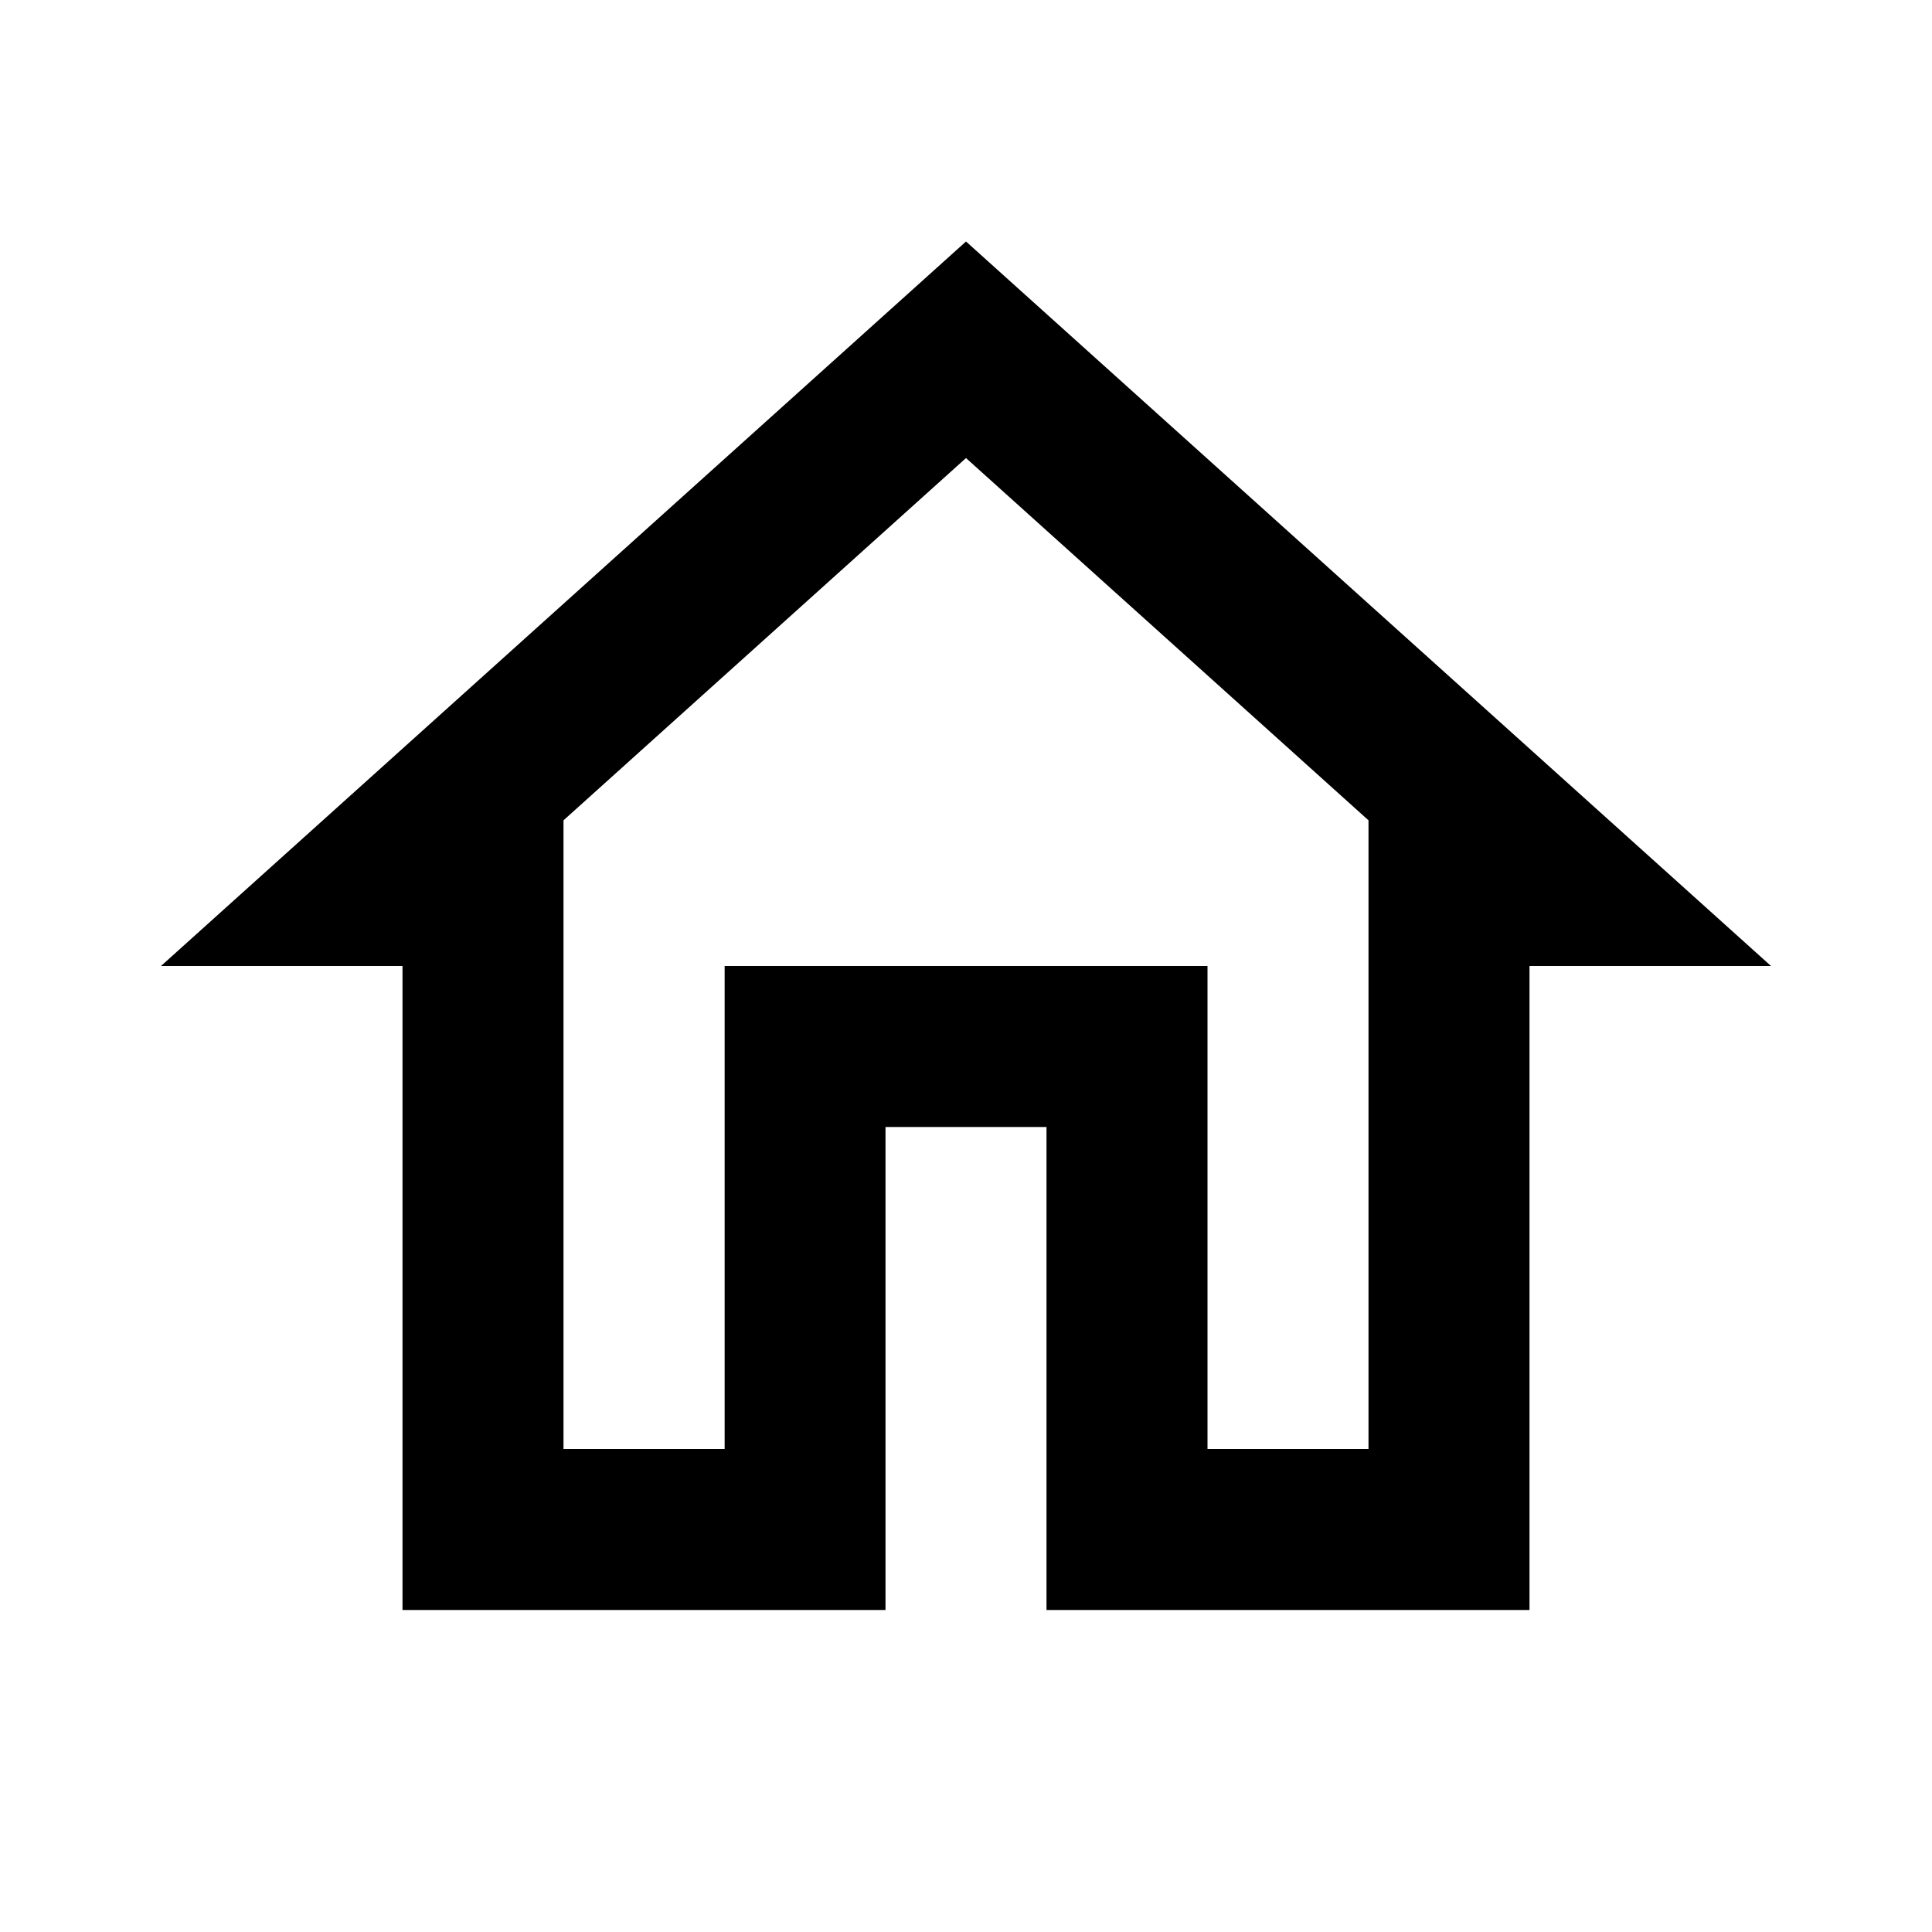
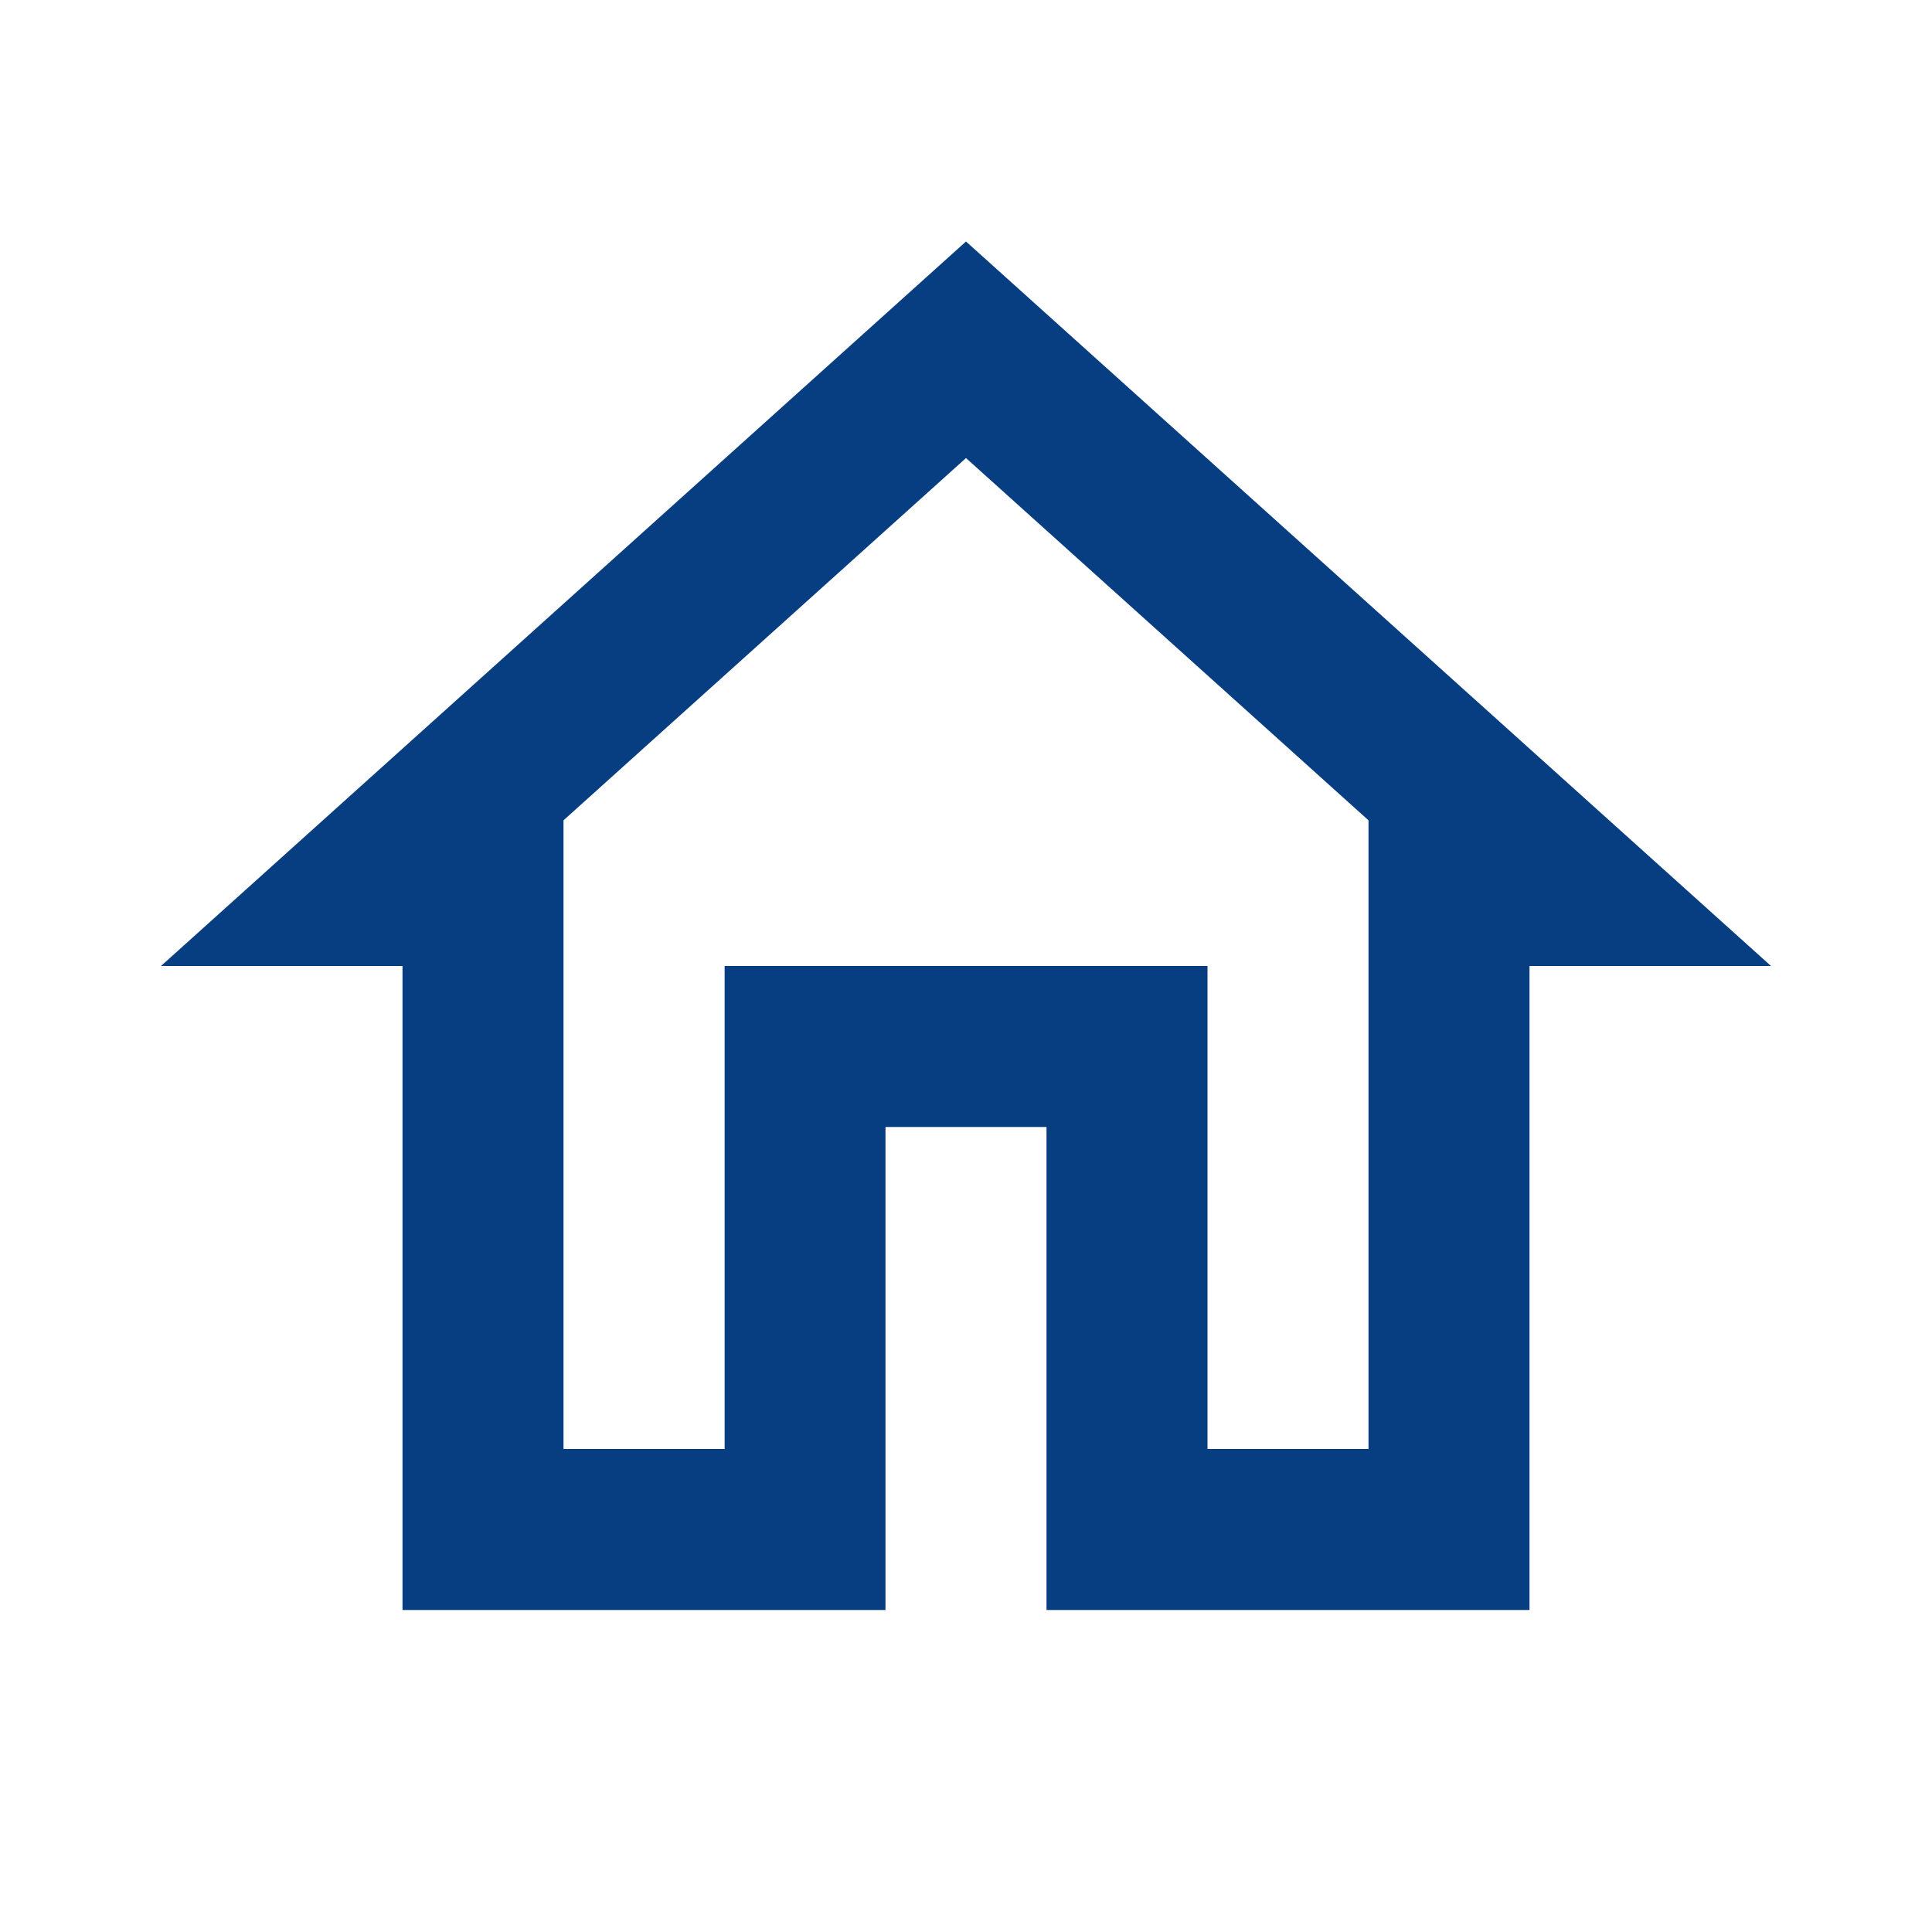
<svg xmlns="http://www.w3.org/2000/svg" width="42.504" height="42.504" viewBox="0 0 42.504 42.504">
  <path fill="none" d="M0 0h42.5v42.5H0z" />
-   <path fill="#000" d="M19.71 7.764l8.855 7.97v13.831h-3.542V18.939H14.4v10.626h-3.545V15.734l8.855-7.97m0-4.764L2 18.939h5.313v14.168h10.626V22.481h3.542v10.626h10.626V18.939h5.313z" transform="translate(1.542 2.313)" />
+   <path fill="#073e81" d="M19.71 7.764l8.855 7.97v13.831h-3.542V18.939H14.4v10.626h-3.545V15.734l8.855-7.97m0-4.764L2 18.939h5.313v14.168h10.626V22.481h3.542v10.626h10.626V18.939h5.313z" transform="translate(1.542 2.313)" />
</svg>
